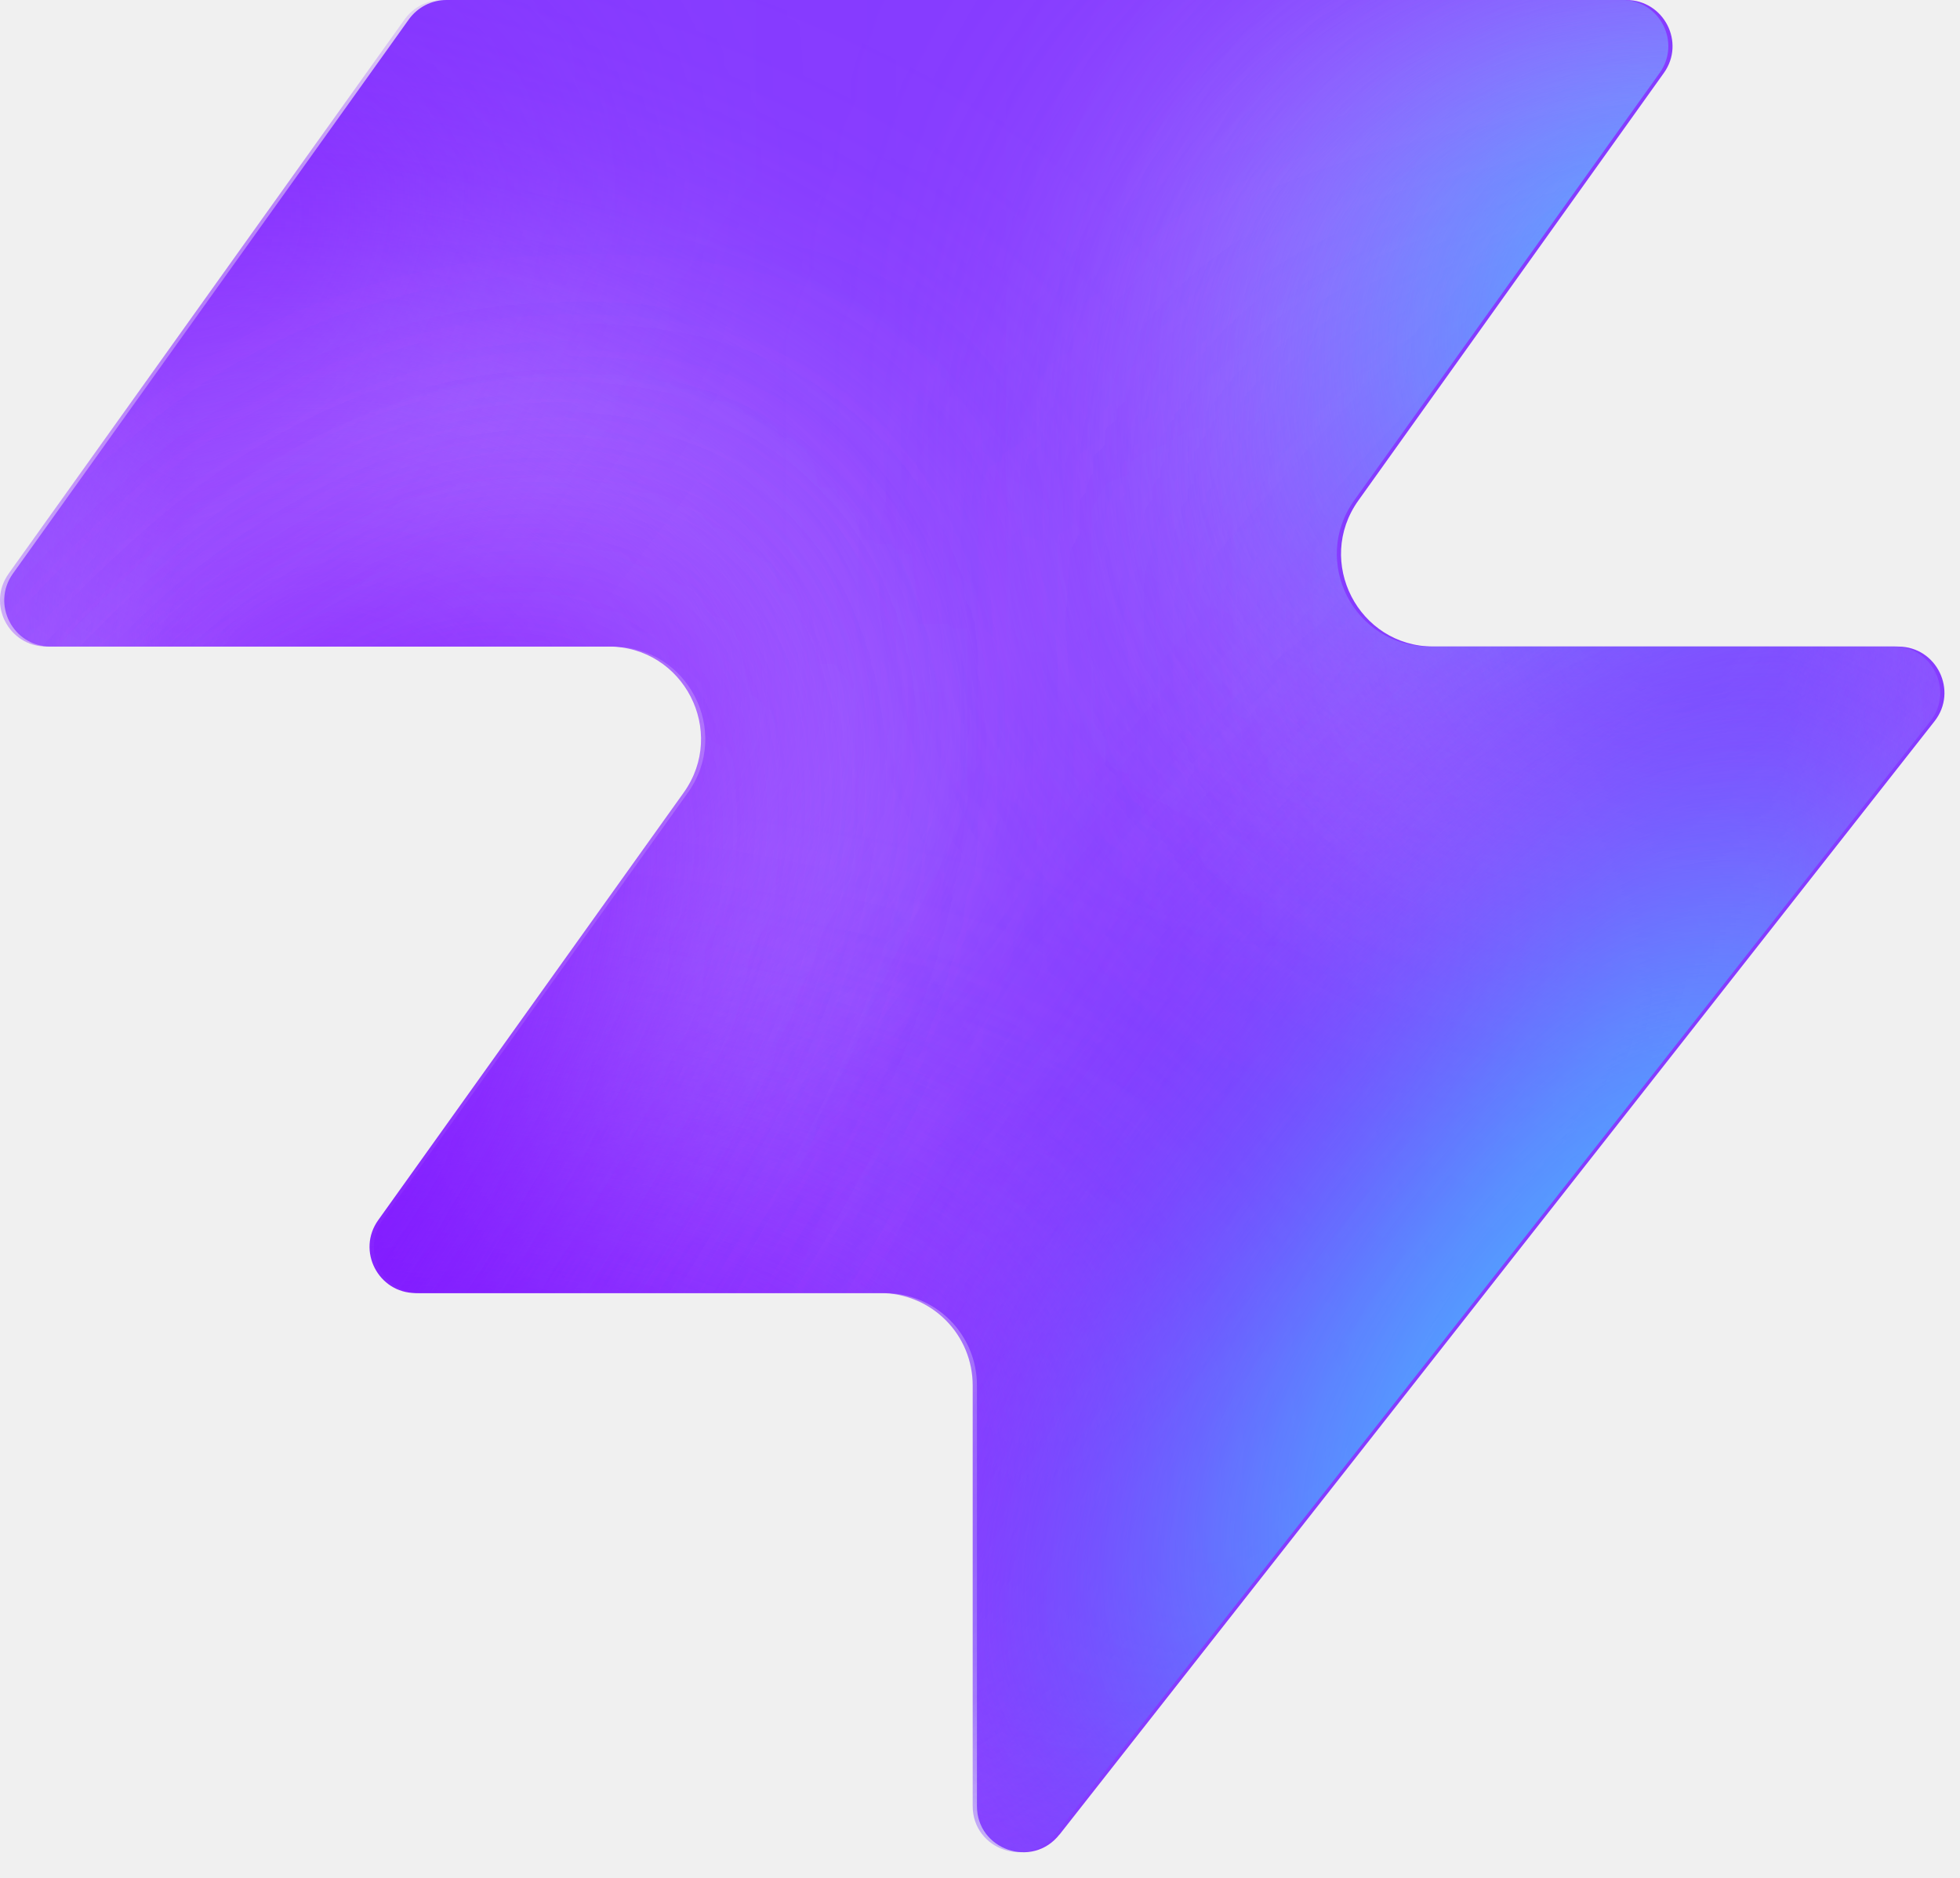
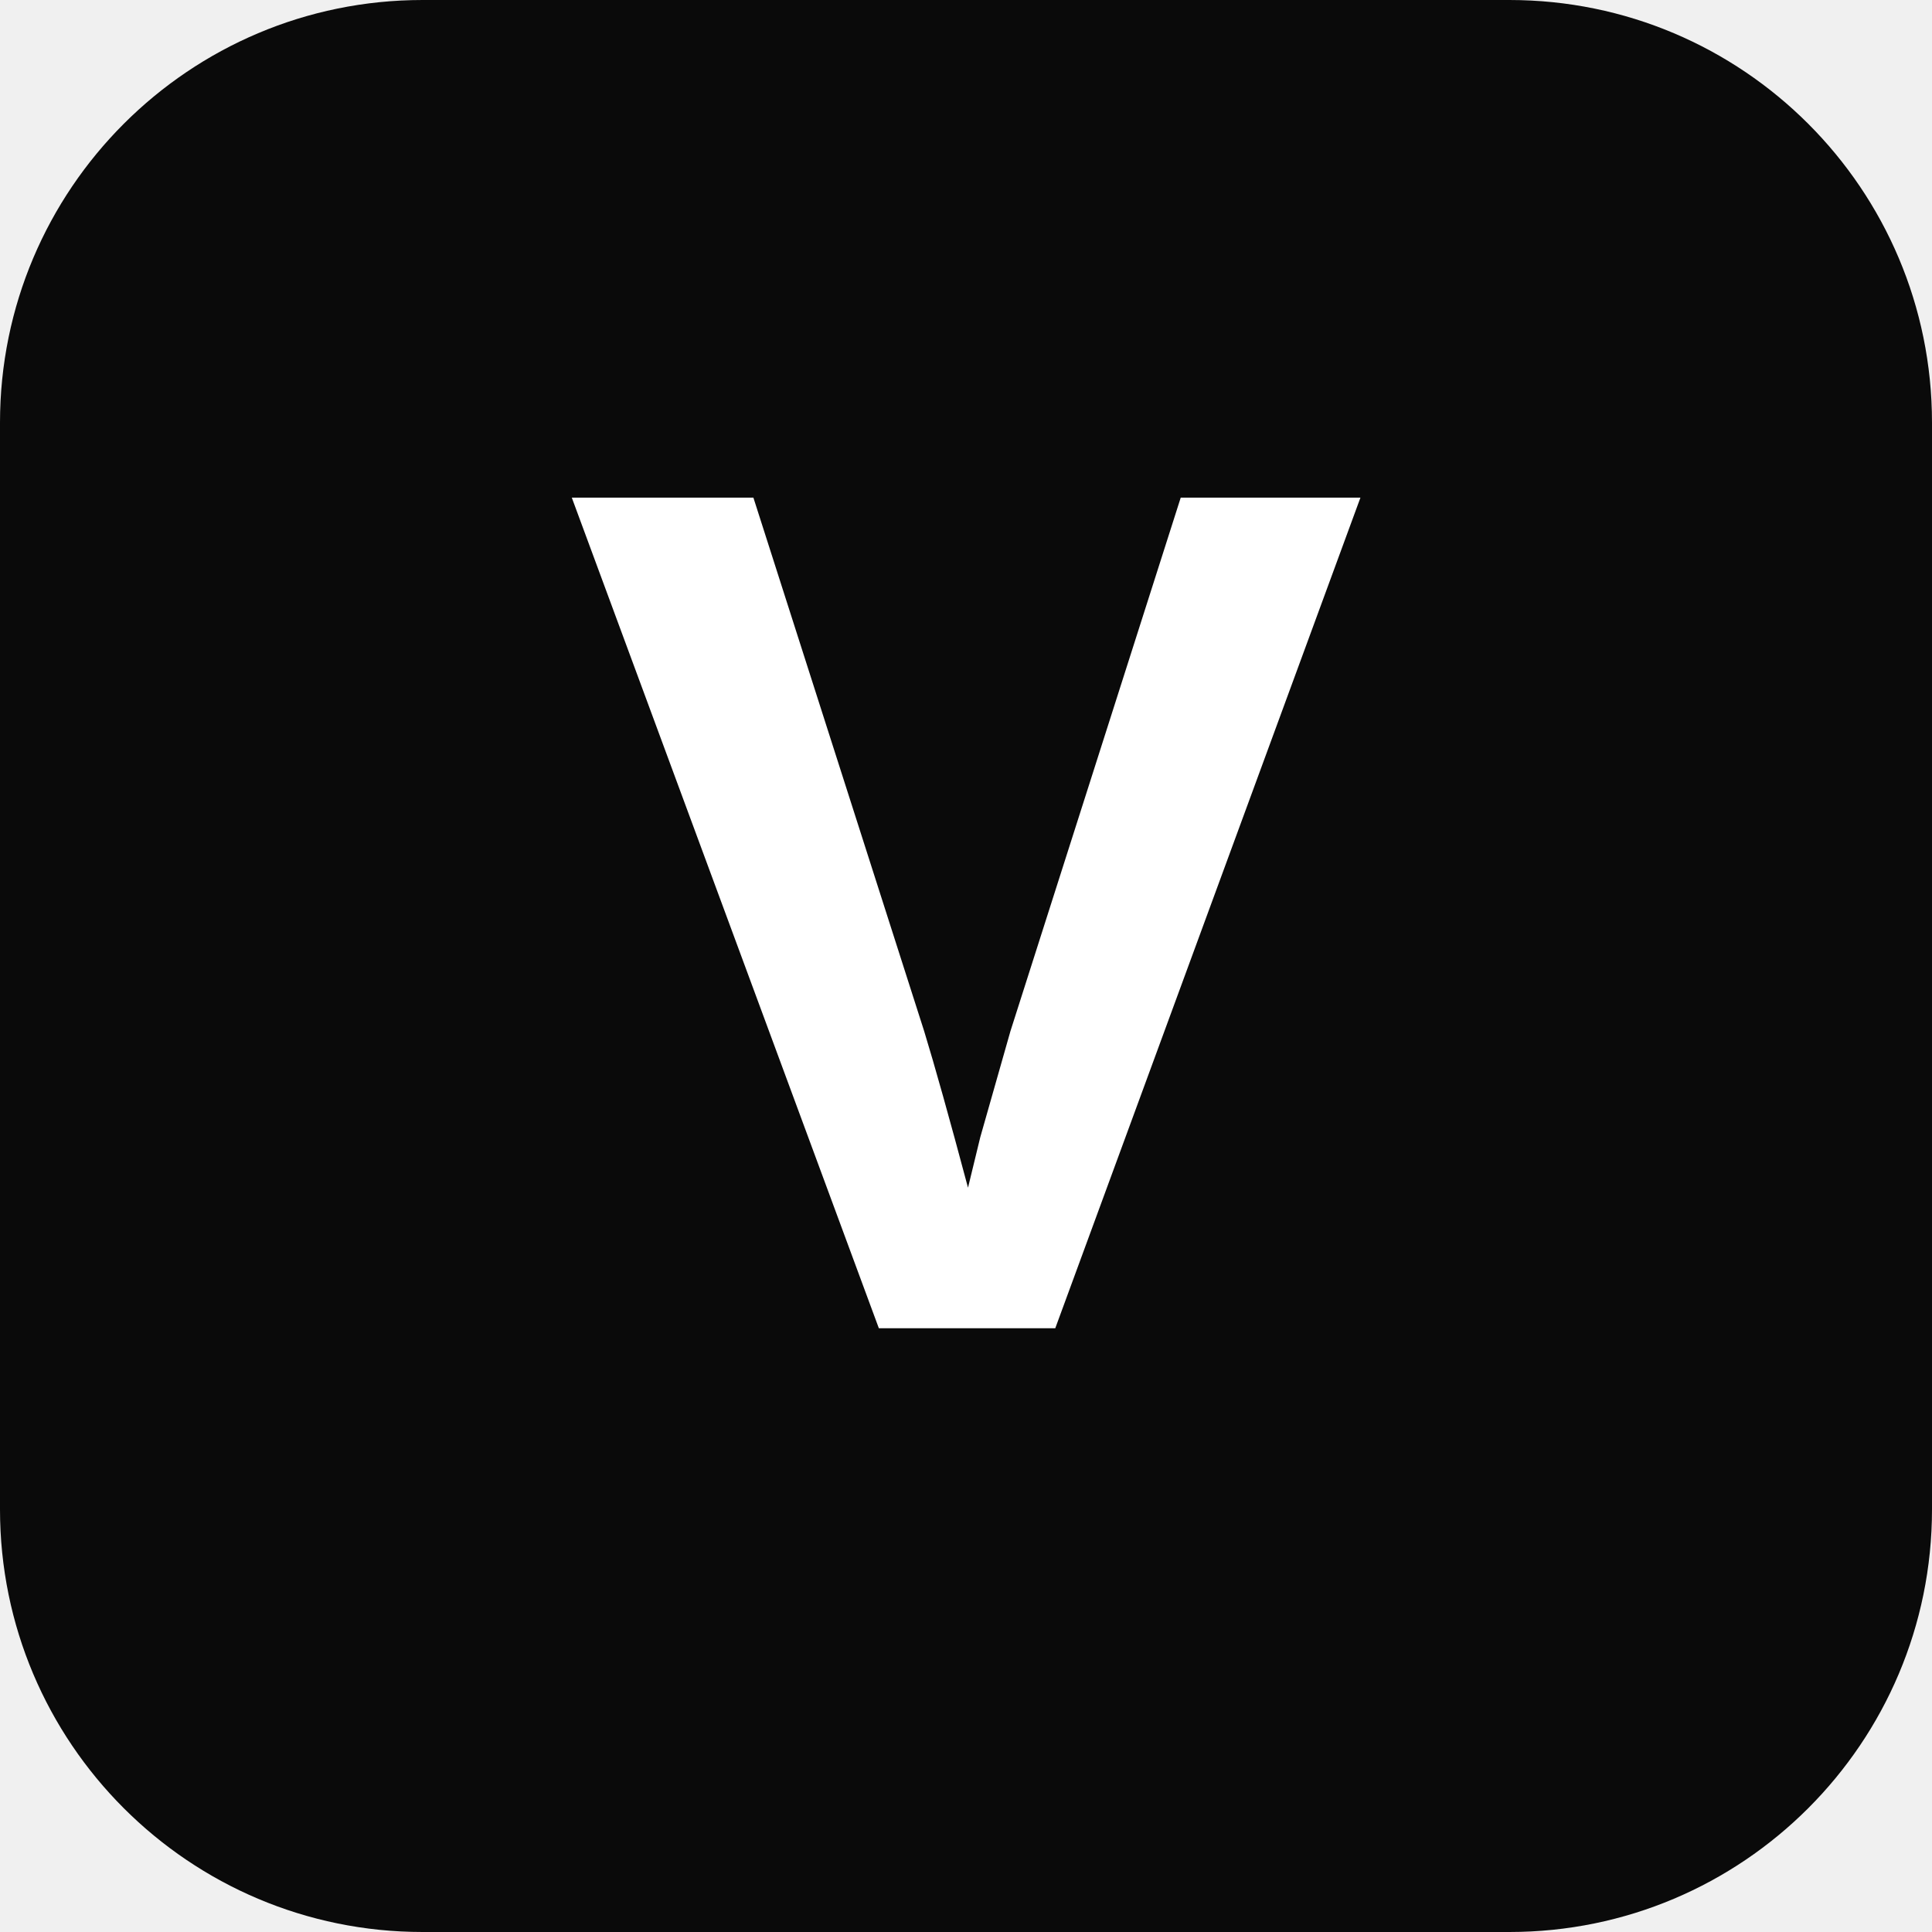
- <svg xmlns="http://www.w3.org/2000/svg" width="48" height="46" fill="none" viewBox="0 0 48 46">
-   <path fill="#863bff" d="M25.946 44.938c-.664.845-2.021.375-2.021-.698V33.937a2.26 2.26 0 0 0-2.262-2.262H10.287c-.92 0-1.456-1.04-.92-1.788l7.48-10.471c1.07-1.497 0-3.578-1.842-3.578H1.237c-.92 0-1.456-1.04-.92-1.788L10.013.474c.214-.297.556-.474.92-.474h28.894c.92 0 1.456 1.04.92 1.788l-7.48 10.471c-1.07 1.498 0 3.579 1.842 3.579h11.377c.943 0 1.473 1.088.89 1.83L25.947 44.94z" style="fill:#863bff;fill:color(display-p3 .525 .23 1);fill-opacity:1" />
-   <mask id="a" width="48" height="46" x="0" y="0" maskUnits="userSpaceOnUse" style="mask-type:alpha">
-     <path fill="#000" d="M25.842 44.938c-.664.844-2.021.375-2.021-.698V33.937a2.26 2.26 0 0 0-2.262-2.262H10.183c-.92 0-1.456-1.04-.92-1.788l7.48-10.471c1.07-1.498 0-3.579-1.842-3.579H1.133c-.92 0-1.456-1.04-.92-1.787L9.91.473c.214-.297.556-.474.92-.474h28.894c.92 0 1.456 1.04.92 1.788l-7.48 10.471c-1.07 1.498 0 3.578 1.842 3.578h11.377c.943 0 1.473 1.088.89 1.832L25.843 44.94z" style="fill:#000;fill-opacity:1" />
-   </mask>
-   <g mask="url(#a)">
-     <g filter="url(#b)">
-       <ellipse cx="5.508" cy="14.704" fill="#ede6ff" rx="5.508" ry="14.704" style="fill:#ede6ff;fill:color(display-p3 .927 .903 1);fill-opacity:1" transform="matrix(.00324 1 1 -.00324 -4.47 31.516)" />
-     </g>
-     <g filter="url(#c)">
-       <ellipse cx="10.399" cy="29.851" fill="#ede6ff" rx="10.399" ry="29.851" style="fill:#ede6ff;fill:color(display-p3 .927 .903 1);fill-opacity:1" transform="matrix(.00324 1 1 -.00324 -39.328 7.883)" />
-     </g>
-     <g filter="url(#d)">
-       <ellipse cx="5.508" cy="30.487" fill="#7e14ff" rx="5.508" ry="30.487" style="fill:#7e14ff;fill:color(display-p3 .492 .077 1);fill-opacity:1" transform="rotate(89.814 -25.913 -14.639)scale(1 -1)" />
-     </g>
-     <g filter="url(#e)">
-       <ellipse cx="5.508" cy="30.599" fill="#7e14ff" rx="5.508" ry="30.599" style="fill:#7e14ff;fill:color(display-p3 .492 .077 1);fill-opacity:1" transform="rotate(89.814 -32.644 -3.334)scale(1 -1)" />
-     </g>
-     <g filter="url(#f)">
-       <ellipse cx="5.508" cy="30.599" fill="#7e14ff" rx="5.508" ry="30.599" style="fill:#7e14ff;fill:color(display-p3 .492 .077 1);fill-opacity:1" transform="matrix(.00324 1 1 -.00324 -34.34 30.47)" />
-     </g>
-     <g filter="url(#g)">
-       <ellipse cx="14.072" cy="22.078" fill="#ede6ff" rx="14.072" ry="22.078" style="fill:#ede6ff;fill:color(display-p3 .927 .903 1);fill-opacity:1" transform="rotate(93.35 24.506 48.493)scale(-1 1)" />
-     </g>
-     <g filter="url(#h)">
-       <ellipse cx="3.47" cy="21.501" fill="#7e14ff" rx="3.47" ry="21.501" style="fill:#7e14ff;fill:color(display-p3 .492 .077 1);fill-opacity:1" transform="rotate(89.009 28.708 47.59)scale(-1 1)" />
-     </g>
-     <g filter="url(#i)">
-       <ellipse cx="3.47" cy="21.501" fill="#7e14ff" rx="3.47" ry="21.501" style="fill:#7e14ff;fill:color(display-p3 .492 .077 1);fill-opacity:1" transform="rotate(89.009 28.708 47.59)scale(-1 1)" />
-     </g>
-     <g filter="url(#j)">
-       <ellipse cx=".387" cy="8.972" fill="#7e14ff" rx="4.407" ry="29.108" style="fill:#7e14ff;fill:color(display-p3 .492 .077 1);fill-opacity:1" transform="rotate(39.51 .387 8.972)" />
-     </g>
-     <g filter="url(#k)">
-       <ellipse cx="47.523" cy="-6.092" fill="#7e14ff" rx="4.407" ry="29.108" style="fill:#7e14ff;fill:color(display-p3 .492 .077 1);fill-opacity:1" transform="rotate(37.892 47.523 -6.092)" />
-     </g>
-     <g filter="url(#l)">
-       <ellipse cx="41.412" cy="6.333" fill="#47bfff" rx="5.971" ry="9.665" style="fill:#47bfff;fill:color(display-p3 .28 .748 1);fill-opacity:1" transform="rotate(37.892 41.412 6.333)" />
-     </g>
-     <g filter="url(#m)">
-       <ellipse cx="-1.879" cy="38.332" fill="#7e14ff" rx="4.407" ry="29.108" style="fill:#7e14ff;fill:color(display-p3 .492 .077 1);fill-opacity:1" transform="rotate(37.892 -1.88 38.332)" />
-     </g>
-     <g filter="url(#n)">
-       <ellipse cx="-1.879" cy="38.332" fill="#7e14ff" rx="4.407" ry="29.108" style="fill:#7e14ff;fill:color(display-p3 .492 .077 1);fill-opacity:1" transform="rotate(37.892 -1.88 38.332)" />
-     </g>
-     <g filter="url(#o)">
-       <ellipse cx="35.651" cy="29.907" fill="#7e14ff" rx="4.407" ry="29.108" style="fill:#7e14ff;fill:color(display-p3 .492 .077 1);fill-opacity:1" transform="rotate(37.892 35.651 29.907)" />
-     </g>
-     <g filter="url(#p)">
-       <ellipse cx="38.418" cy="32.4" fill="#47bfff" rx="5.971" ry="15.297" style="fill:#47bfff;fill:color(display-p3 .28 .748 1);fill-opacity:1" transform="rotate(37.892 38.418 32.4)" />
-     </g>
-   </g>
-   <defs>
-     <filter id="b" width="60.045" height="41.654" x="-19.77" y="16.149" color-interpolation-filters="sRGB" filterUnits="userSpaceOnUse">
-       <feFlood flood-opacity="0" result="BackgroundImageFix" />
-       <feBlend in="SourceGraphic" in2="BackgroundImageFix" result="shape" />
-       <feGaussianBlur result="effect1_foregroundBlur_2002_17158" stdDeviation="7.659" />
-     </filter>
-     <filter id="c" width="90.34" height="51.437" x="-54.613" y="-7.533" color-interpolation-filters="sRGB" filterUnits="userSpaceOnUse">
-       <feFlood flood-opacity="0" result="BackgroundImageFix" />
-       <feBlend in="SourceGraphic" in2="BackgroundImageFix" result="shape" />
-       <feGaussianBlur result="effect1_foregroundBlur_2002_17158" stdDeviation="7.659" />
-     </filter>
-     <filter id="d" width="79.355" height="29.4" x="-49.64" y="2.03" color-interpolation-filters="sRGB" filterUnits="userSpaceOnUse">
-       <feFlood flood-opacity="0" result="BackgroundImageFix" />
-       <feBlend in="SourceGraphic" in2="BackgroundImageFix" result="shape" />
-       <feGaussianBlur result="effect1_foregroundBlur_2002_17158" stdDeviation="4.596" />
-     </filter>
-     <filter id="e" width="79.579" height="29.4" x="-45.045" y="20.029" color-interpolation-filters="sRGB" filterUnits="userSpaceOnUse">
-       <feFlood flood-opacity="0" result="BackgroundImageFix" />
-       <feBlend in="SourceGraphic" in2="BackgroundImageFix" result="shape" />
-       <feGaussianBlur result="effect1_foregroundBlur_2002_17158" stdDeviation="4.596" />
-     </filter>
-     <filter id="f" width="79.579" height="29.4" x="-43.513" y="21.178" color-interpolation-filters="sRGB" filterUnits="userSpaceOnUse">
-       <feFlood flood-opacity="0" result="BackgroundImageFix" />
-       <feBlend in="SourceGraphic" in2="BackgroundImageFix" result="shape" />
-       <feGaussianBlur result="effect1_foregroundBlur_2002_17158" stdDeviation="4.596" />
-     </filter>
-     <filter id="g" width="74.749" height="58.852" x="15.756" y="-17.901" color-interpolation-filters="sRGB" filterUnits="userSpaceOnUse">
-       <feFlood flood-opacity="0" result="BackgroundImageFix" />
-       <feBlend in="SourceGraphic" in2="BackgroundImageFix" result="shape" />
-       <feGaussianBlur result="effect1_foregroundBlur_2002_17158" stdDeviation="7.659" />
-     </filter>
-     <filter id="h" width="61.377" height="25.362" x="23.548" y="2.284" color-interpolation-filters="sRGB" filterUnits="userSpaceOnUse">
-       <feFlood flood-opacity="0" result="BackgroundImageFix" />
-       <feBlend in="SourceGraphic" in2="BackgroundImageFix" result="shape" />
-       <feGaussianBlur result="effect1_foregroundBlur_2002_17158" stdDeviation="4.596" />
-     </filter>
-     <filter id="i" width="61.377" height="25.362" x="23.548" y="2.284" color-interpolation-filters="sRGB" filterUnits="userSpaceOnUse">
-       <feFlood flood-opacity="0" result="BackgroundImageFix" />
-       <feBlend in="SourceGraphic" in2="BackgroundImageFix" result="shape" />
-       <feGaussianBlur result="effect1_foregroundBlur_2002_17158" stdDeviation="4.596" />
-     </filter>
-     <filter id="j" width="56.045" height="63.649" x="-27.636" y="-22.853" color-interpolation-filters="sRGB" filterUnits="userSpaceOnUse">
-       <feFlood flood-opacity="0" result="BackgroundImageFix" />
-       <feBlend in="SourceGraphic" in2="BackgroundImageFix" result="shape" />
-       <feGaussianBlur result="effect1_foregroundBlur_2002_17158" stdDeviation="4.596" />
-     </filter>
-     <filter id="k" width="54.814" height="64.646" x="20.116" y="-38.415" color-interpolation-filters="sRGB" filterUnits="userSpaceOnUse">
-       <feFlood flood-opacity="0" result="BackgroundImageFix" />
-       <feBlend in="SourceGraphic" in2="BackgroundImageFix" result="shape" />
-       <feGaussianBlur result="effect1_foregroundBlur_2002_17158" stdDeviation="4.596" />
-     </filter>
-     <filter id="l" width="33.541" height="35.313" x="24.641" y="-11.323" color-interpolation-filters="sRGB" filterUnits="userSpaceOnUse">
-       <feFlood flood-opacity="0" result="BackgroundImageFix" />
-       <feBlend in="SourceGraphic" in2="BackgroundImageFix" result="shape" />
-       <feGaussianBlur result="effect1_foregroundBlur_2002_17158" stdDeviation="4.596" />
-     </filter>
-     <filter id="m" width="54.814" height="64.646" x="-29.286" y="6.009" color-interpolation-filters="sRGB" filterUnits="userSpaceOnUse">
-       <feFlood flood-opacity="0" result="BackgroundImageFix" />
-       <feBlend in="SourceGraphic" in2="BackgroundImageFix" result="shape" />
-       <feGaussianBlur result="effect1_foregroundBlur_2002_17158" stdDeviation="4.596" />
-     </filter>
-     <filter id="n" width="54.814" height="64.646" x="-29.286" y="6.009" color-interpolation-filters="sRGB" filterUnits="userSpaceOnUse">
-       <feFlood flood-opacity="0" result="BackgroundImageFix" />
-       <feBlend in="SourceGraphic" in2="BackgroundImageFix" result="shape" />
-       <feGaussianBlur result="effect1_foregroundBlur_2002_17158" stdDeviation="4.596" />
-     </filter>
-     <filter id="o" width="54.814" height="64.646" x="8.244" y="-2.416" color-interpolation-filters="sRGB" filterUnits="userSpaceOnUse">
-       <feFlood flood-opacity="0" result="BackgroundImageFix" />
-       <feBlend in="SourceGraphic" in2="BackgroundImageFix" result="shape" />
-       <feGaussianBlur result="effect1_foregroundBlur_2002_17158" stdDeviation="4.596" />
-     </filter>
-     <filter id="p" width="39.409" height="43.623" x="18.713" y="10.588" color-interpolation-filters="sRGB" filterUnits="userSpaceOnUse">
-       <feFlood flood-opacity="0" result="BackgroundImageFix" />
-       <feBlend in="SourceGraphic" in2="BackgroundImageFix" result="shape" />
-       <feGaussianBlur result="effect1_foregroundBlur_2002_17158" stdDeviation="4.596" />
-     </filter>
-   </defs>
+ <svg xmlns="http://www.w3.org/2000/svg" width="64" height="64" viewBox="0 0 64 64">
+   <rect width="64" height="64" rx="14" fill="#0a0a0a" />
+   <text x="32" y="44" text-anchor="middle" font-size="40" font-family="Arial, Helvetica, sans-serif" font-weight="700" fill="#ffffff">V</text>
</svg>
